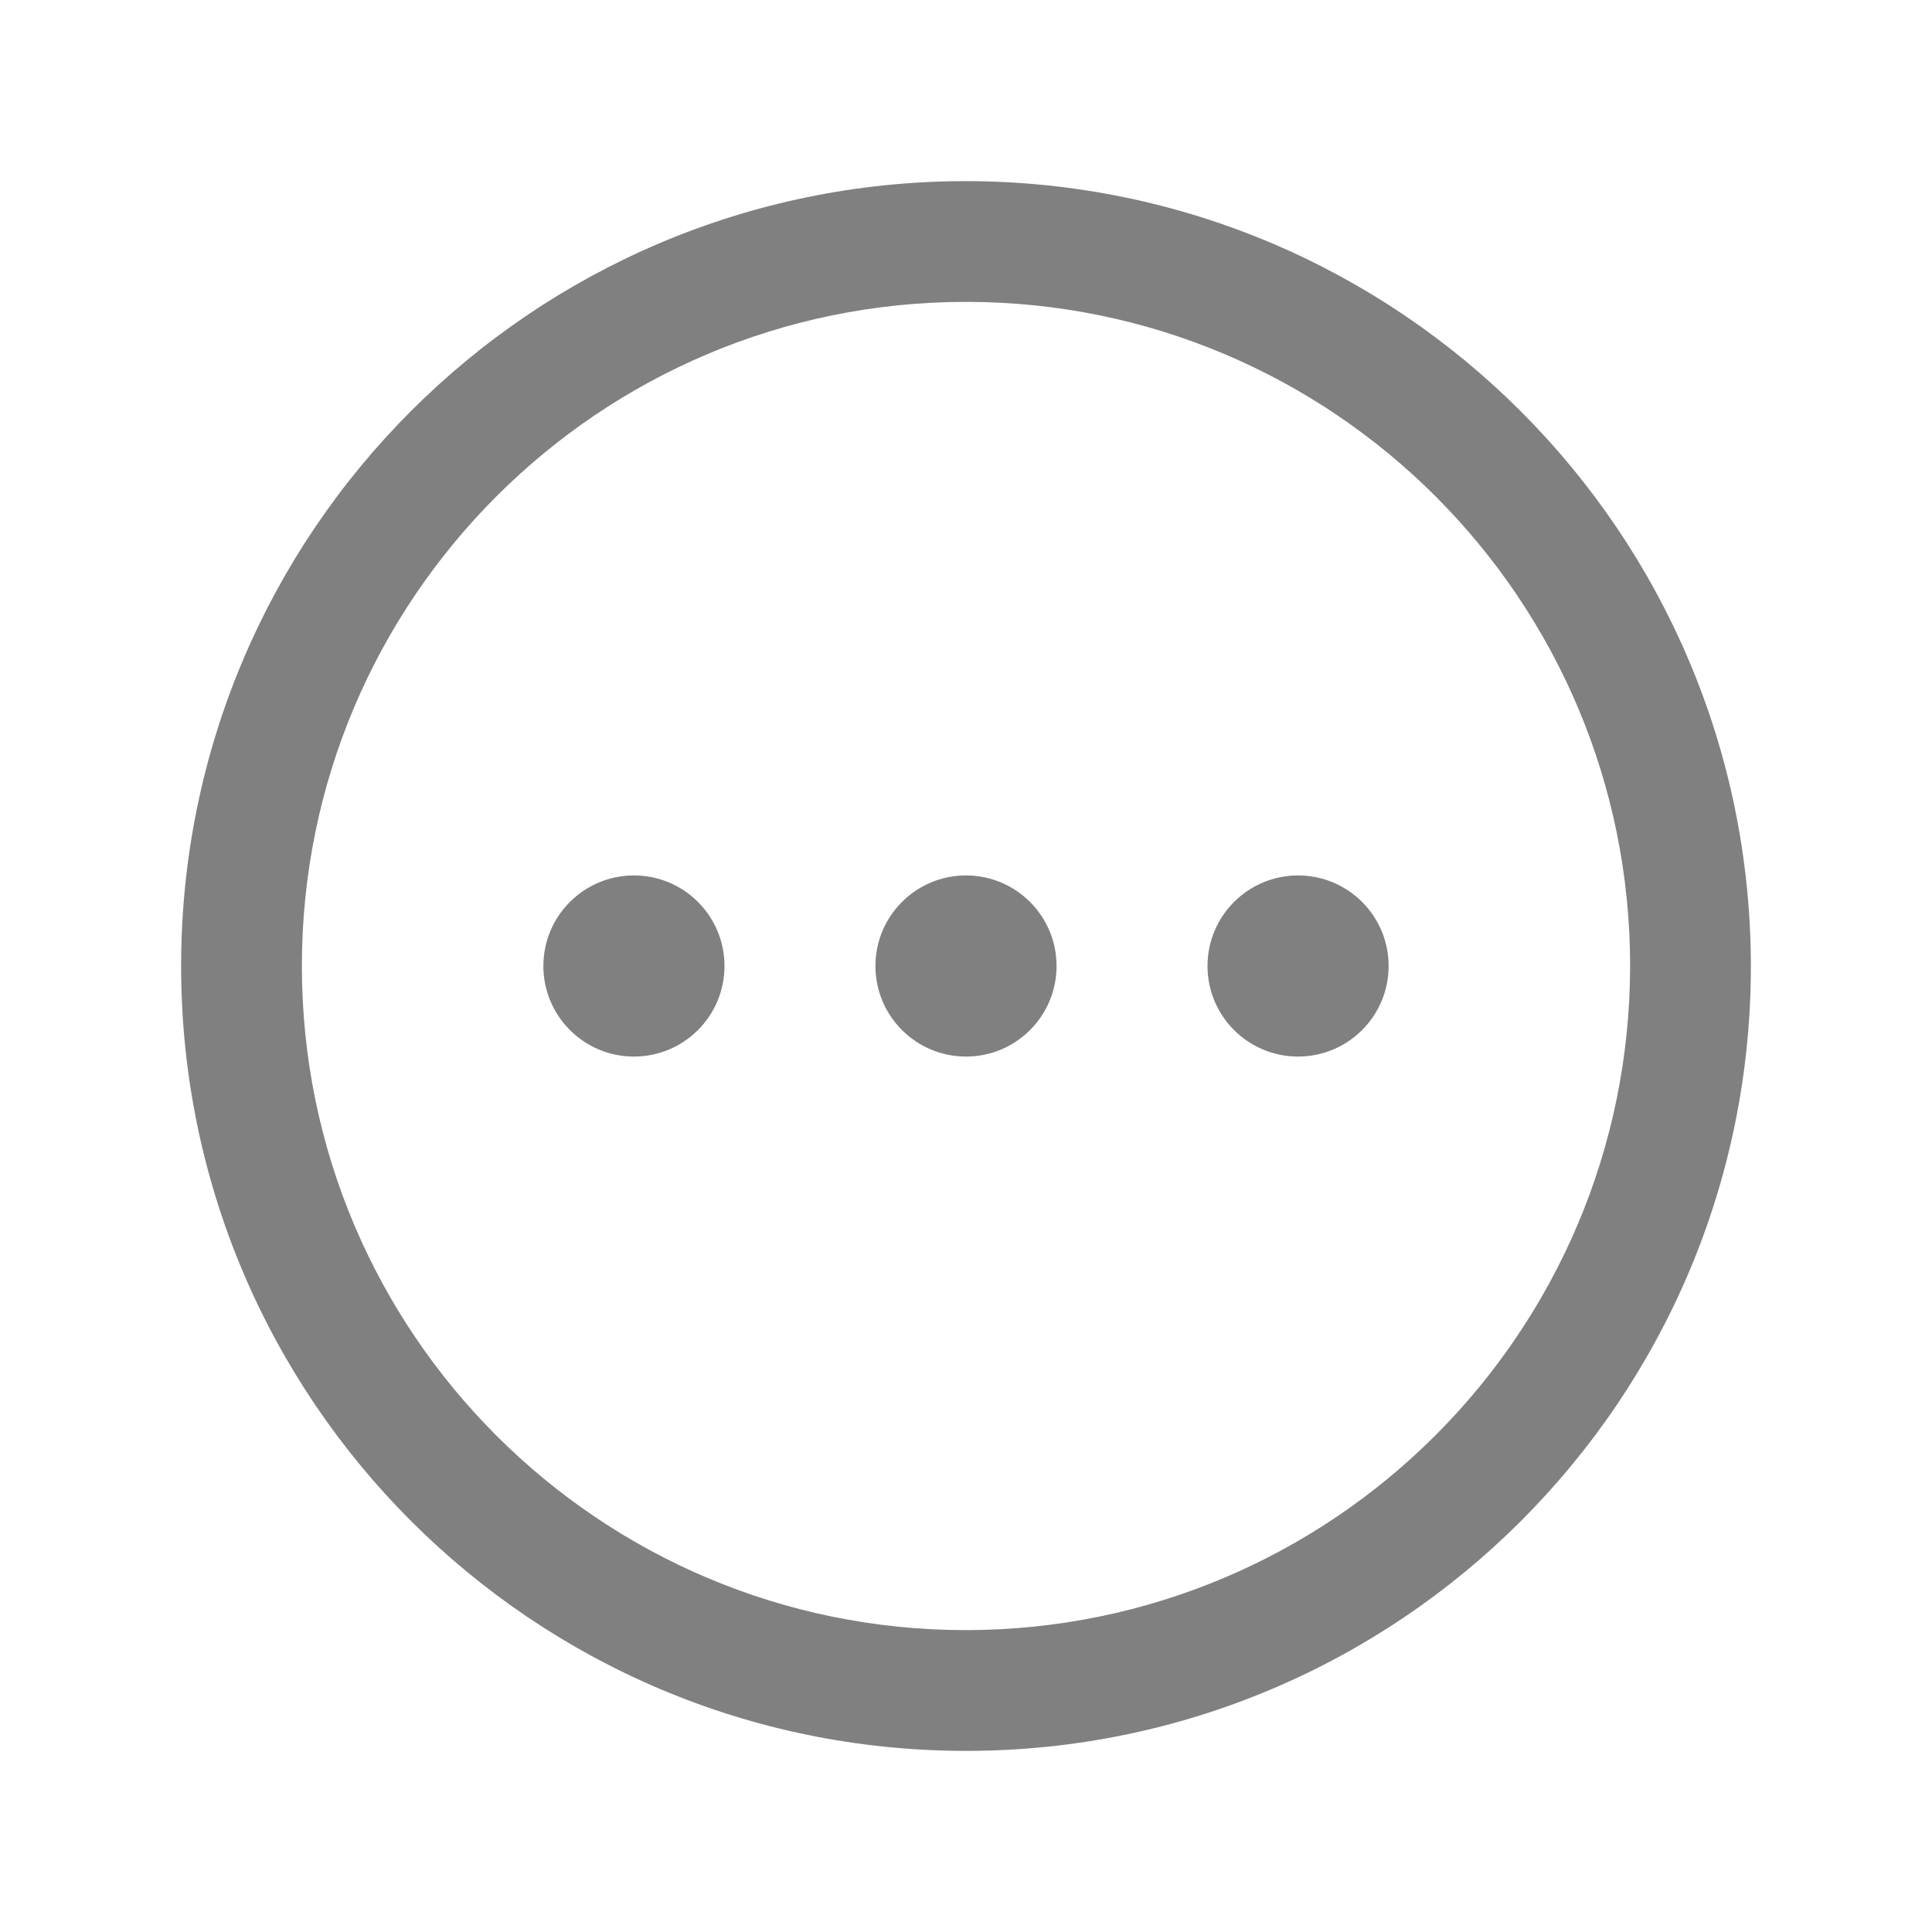
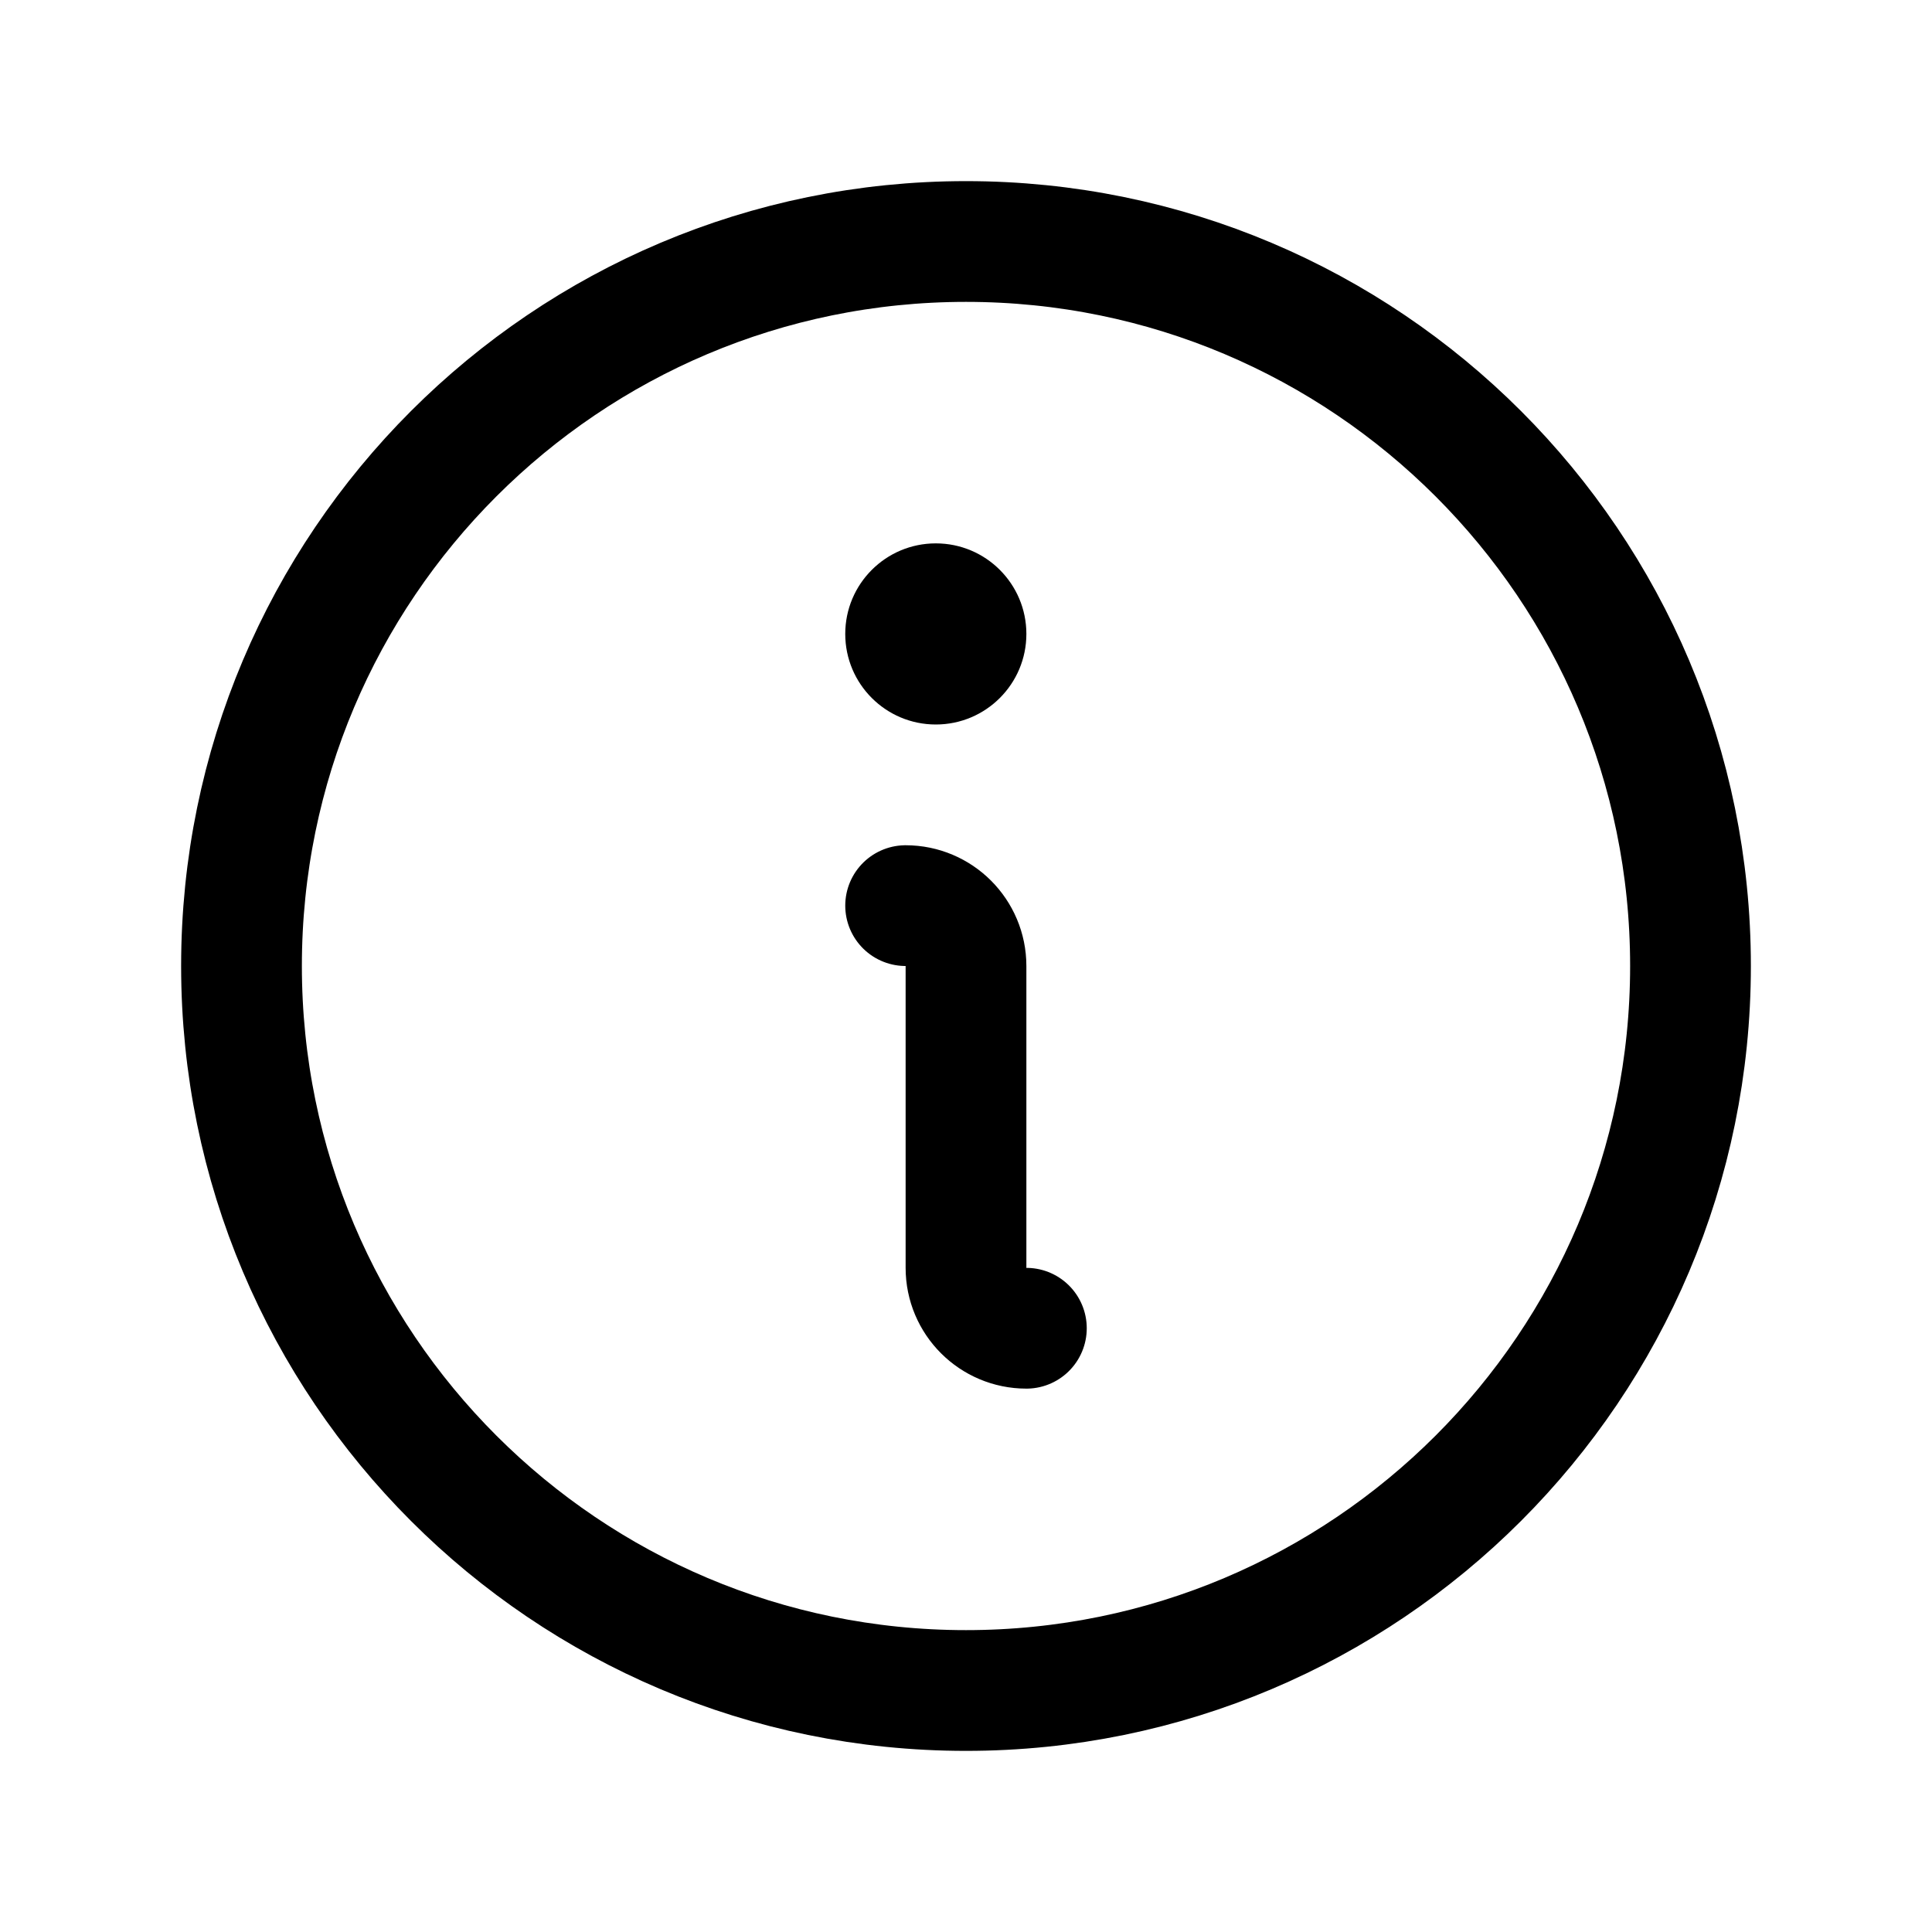
- <svg xmlns="http://www.w3.org/2000/svg" width="24" height="24" fill="grey" viewBox="0 0 256 256">
-   <path d="M128,24A104,104,0,1,0,232,128,104.11,104.11,0,0,0,128,24Zm0,192a88,88,0,1,1,88-88A88.1,88.1,0,0,1,128,216Zm12-88a12,12,0,1,1-12-12A12,12,0,0,1,140,128Zm44,0a12,12,0,1,1-12-12A12,12,0,0,1,184,128Zm-88,0a12,12,0,1,1-12-12A12,12,0,0,1,96,128Z" />
+ <svg xmlns="http://www.w3.org/2000/svg" viewBox="0 0 256 256">
+   <rect width="256" height="256" fill="none" />
+   <circle cx="128" cy="128" r="96" fill="none" stroke="currentColor" stroke-linecap="round" stroke-linejoin="round" stroke-width="16" />
+   <path d="M120,120a8,8,0,0,1,8,8v40a8,8,0,0,0,8,8" fill="none" stroke="currentColor" stroke-linecap="round" stroke-linejoin="round" stroke-width="16" />
+   <circle cx="124" cy="84" r="12" />
</svg>
